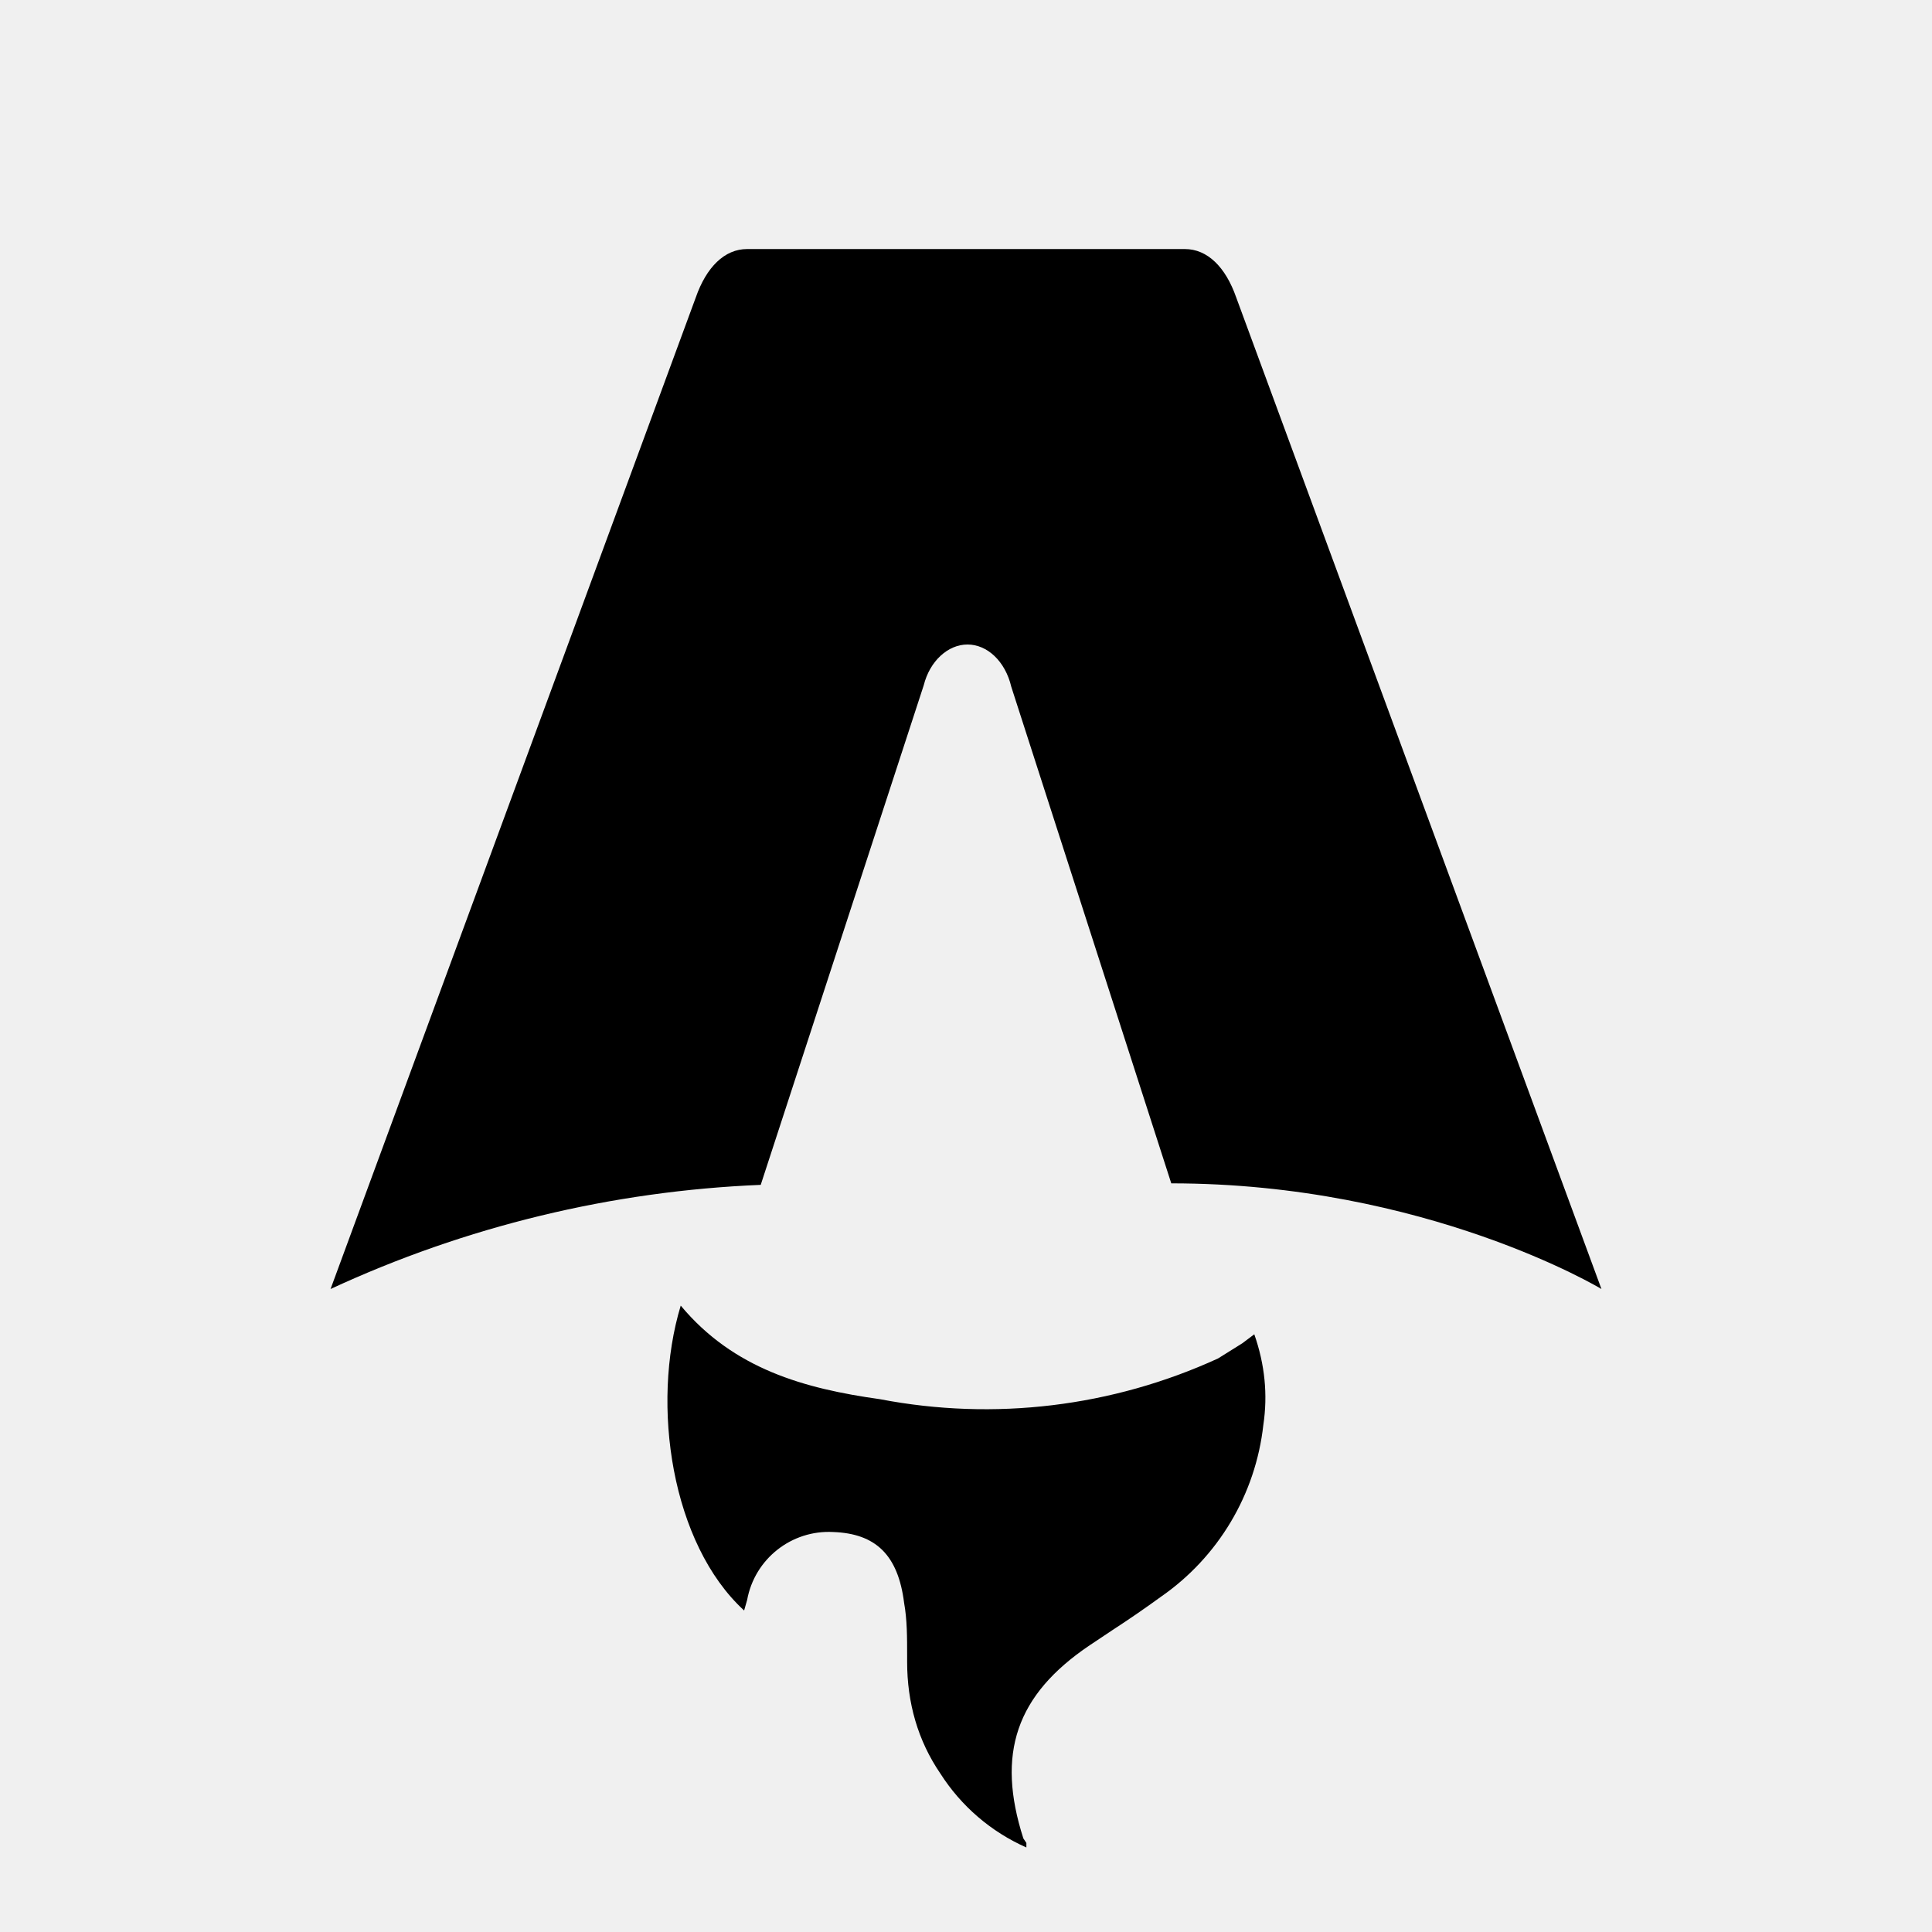
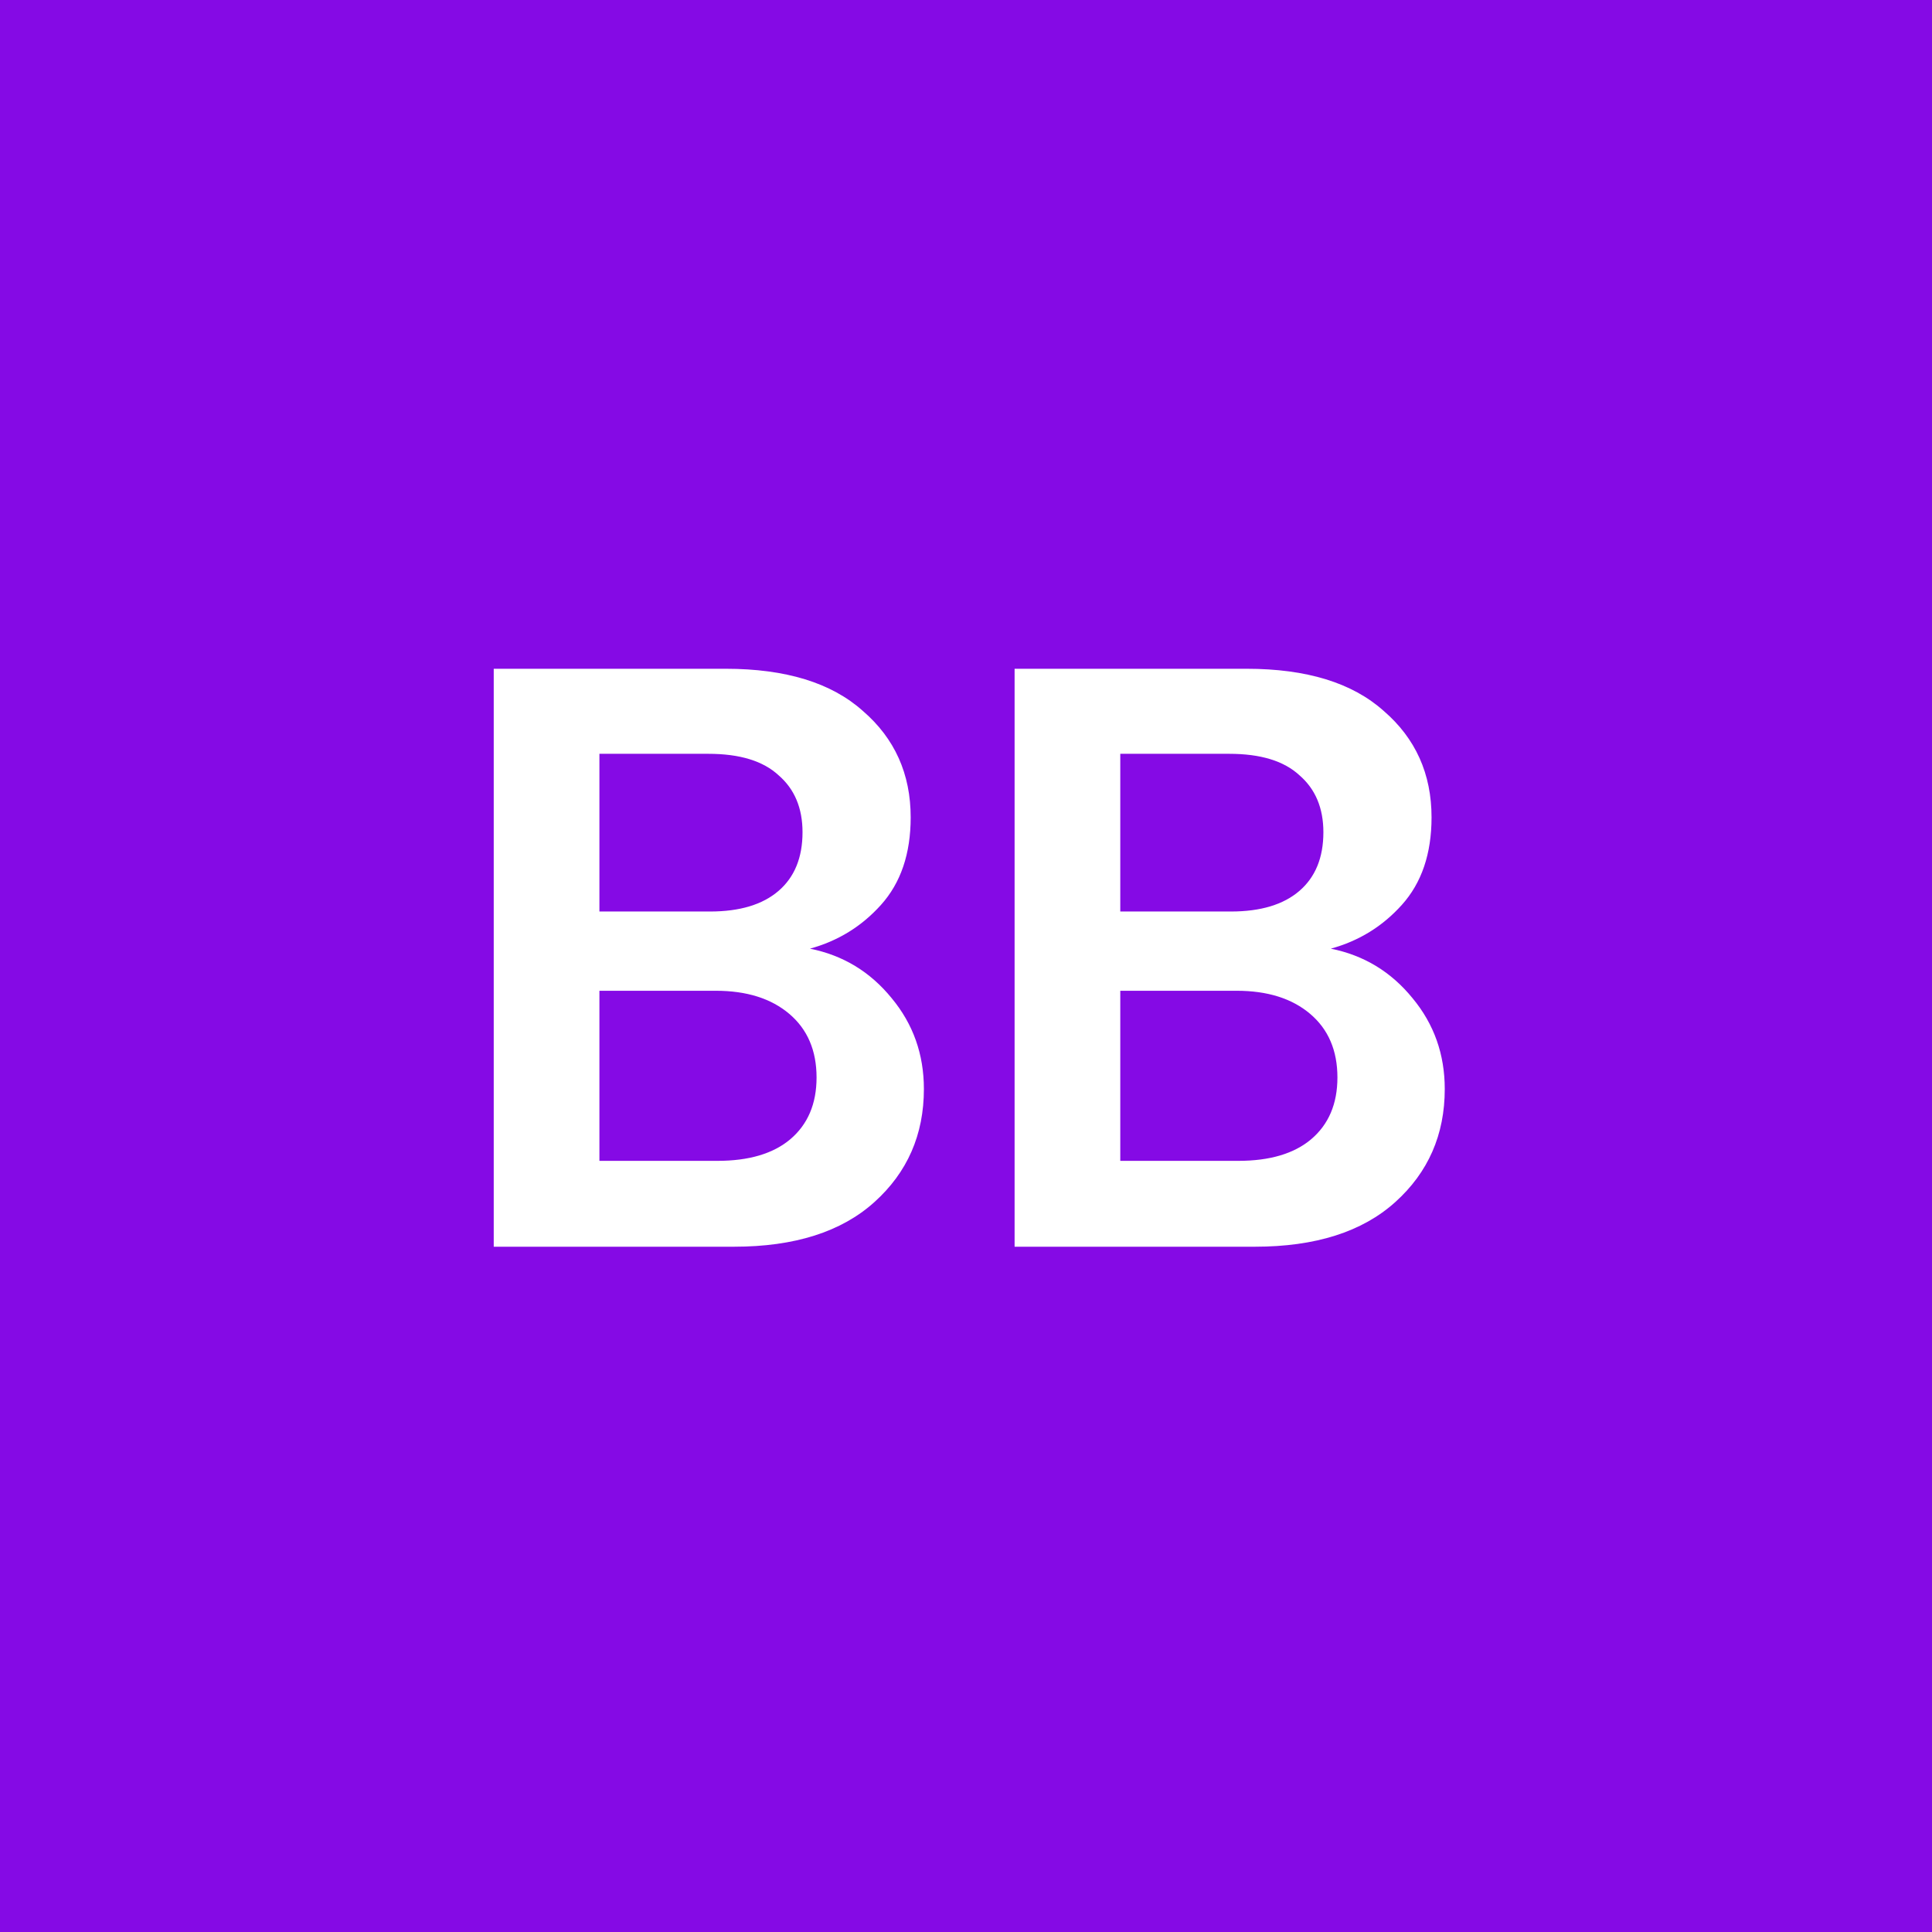
- <svg xmlns="http://www.w3.org/2000/svg" fill="none" viewBox="0 0 128 128">
-   <path d="M50.4 78.5a75.1 75.1 0 0 0-28.5 6.9l24.2-65.7c.7-2 1.9-3.2 3.4-3.2h29c1.5 0 2.7 1.2 3.4 3.2l24.2 65.7s-11.6-7-28.5-7L67 45.5c-.4-1.7-1.6-2.8-2.9-2.8-1.3 0-2.5 1.1-2.9 2.7L50.4 78.5Zm-1.1 28.2Zm-4.2-20.2c-2 6.6-.6 15.8 4.2 20.2a17.5 17.5 0 0 1 .2-.7 5.5 5.5 0 0 1 5.7-4.5c2.8.1 4.3 1.5 4.7 4.7.2 1.1.2 2.3.2 3.5v.4c0 2.7.7 5.2 2.2 7.4a13 13 0 0 0 5.7 4.9v-.3l-.2-.3c-1.8-5.6-.5-9.5 4.4-12.8l1.5-1a73 73 0 0 0 3.2-2.2 16 16 0 0 0 6.8-11.4c.3-2 .1-4-.6-6l-.8.6-1.6 1a37 37 0 0 1-22.4 2.7c-5-.7-9.7-2-13.2-6.2Z" />
-   <style>
-         path { fill: #000; }
-         @media (prefers-color-scheme: dark) {
-             path { fill: #FFF; }
-         }
-     </style>
+ <svg xmlns="http://www.w3.org/2000/svg" width="234" height="234" viewBox="0 0 234 234" fill="none">
+   <rect width="234" height="234" fill="#850AE5" />
+   <path d="M59.8 151V81H87.9C95.167 81 100.7 82.7 104.5 86.1C108.367 89.433 110.3 93.733 110.3 99C110.3 103.4 109.1 106.933 106.7 109.6C104.367 112.2 101.5 113.967 98.1 114.9C102.1 115.7 105.4 117.7 108 120.9C110.6 124.033 111.9 127.7 111.9 131.9C111.9 137.433 109.9 142 105.9 145.6C101.9 149.2 96.233 151 88.9 151H59.8ZM72.6 110.4H86C89.6 110.4 92.367 109.567 94.3 107.9C96.233 106.233 97.2 103.867 97.2 100.8C97.2 97.867 96.233 95.567 94.3 93.9C92.433 92.167 89.6 91.3 85.8 91.3H72.6V110.4ZM72.6 140.6H86.9C90.7 140.6 93.633 139.733 95.7 138C97.833 136.2 98.9 133.7 98.9 130.5C98.9 127.233 97.8 124.667 95.6 122.8C93.4 120.933 90.433 120 86.7 120H72.6V140.6ZM122.886 151V81H150.986C158.253 81 163.786 82.7 167.586 86.1C171.453 89.433 173.386 93.733 173.386 99C173.386 103.4 172.186 106.933 169.786 109.6C167.453 112.2 164.586 113.967 161.186 114.9C165.186 115.7 168.486 117.7 171.086 120.9C173.686 124.033 174.986 127.7 174.986 131.9C174.986 137.433 172.986 142 168.986 145.6C164.986 149.2 159.319 151 151.986 151H122.886ZM135.686 110.4H149.086C152.686 110.4 155.453 109.567 157.386 107.9C159.319 106.233 160.286 103.867 160.286 100.8C160.286 97.867 159.319 95.567 157.386 93.9C155.519 92.167 152.686 91.3 148.886 91.3H135.686V110.4ZM135.686 140.6H149.986C153.786 140.6 156.719 139.733 158.786 138C160.919 136.2 161.986 133.7 161.986 130.5C161.986 127.233 160.886 124.667 158.686 122.8C156.486 120.933 153.519 120 149.786 120H135.686V140.6Z" fill="white" />
</svg>
